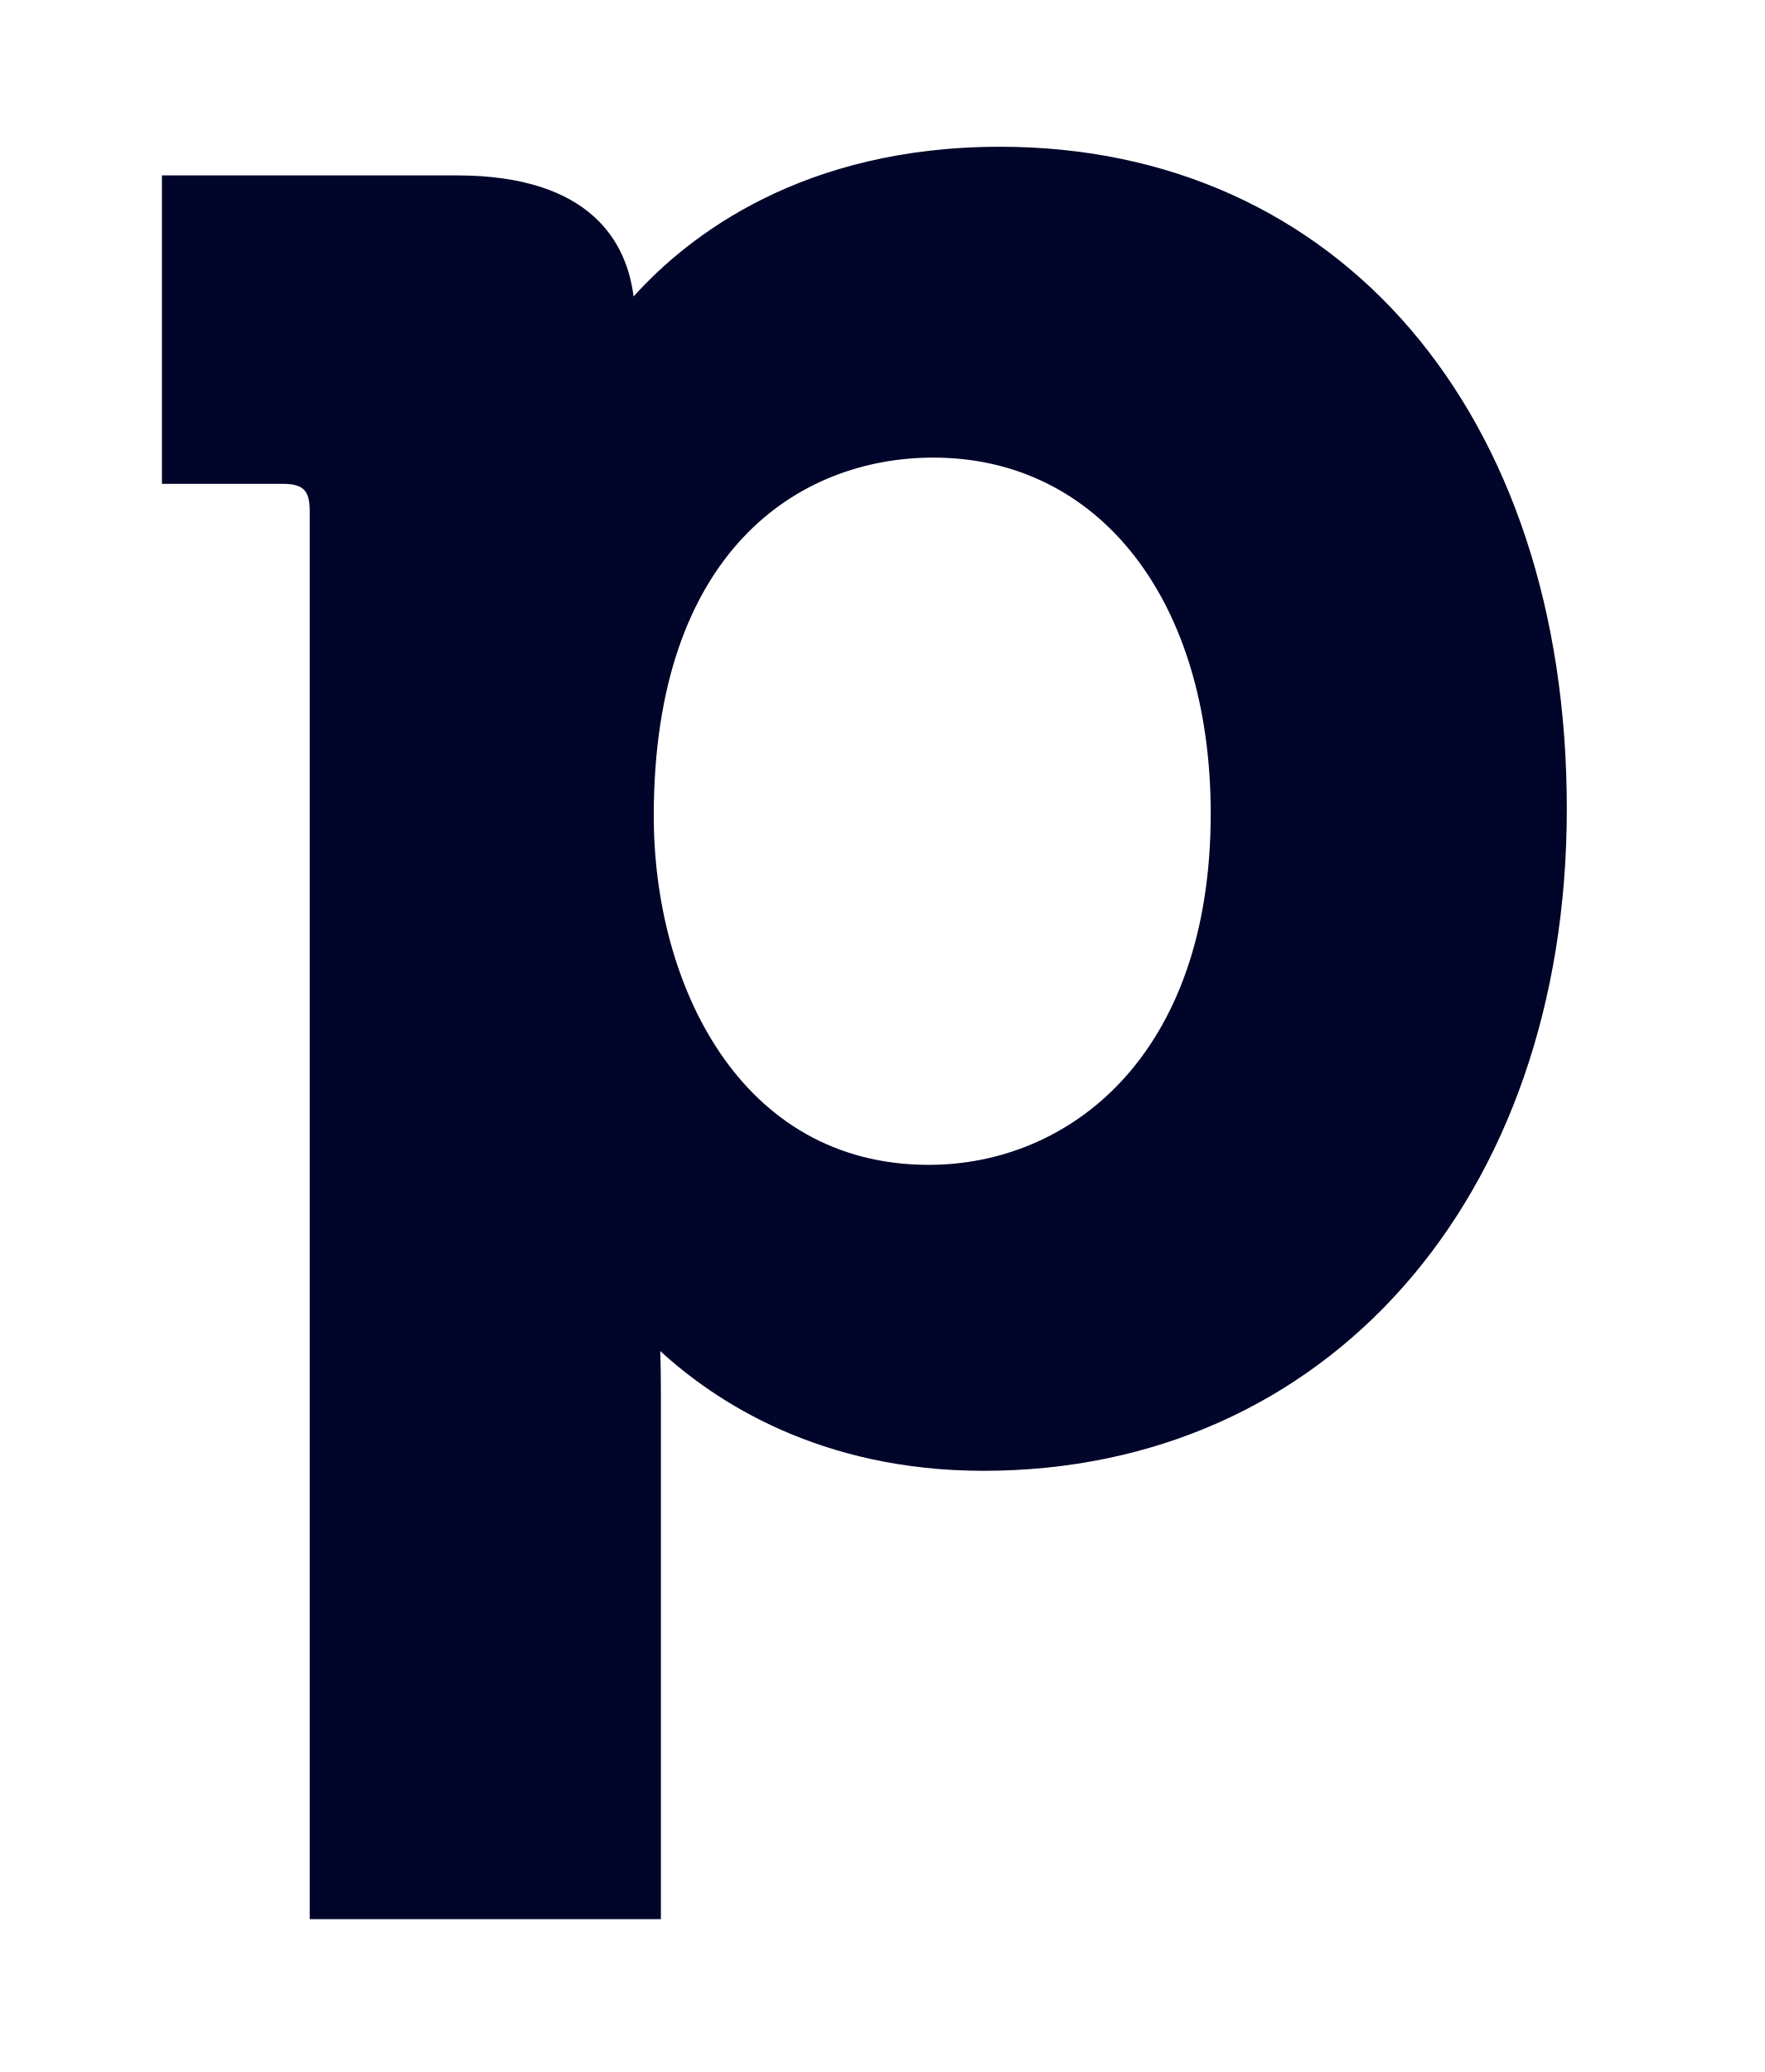
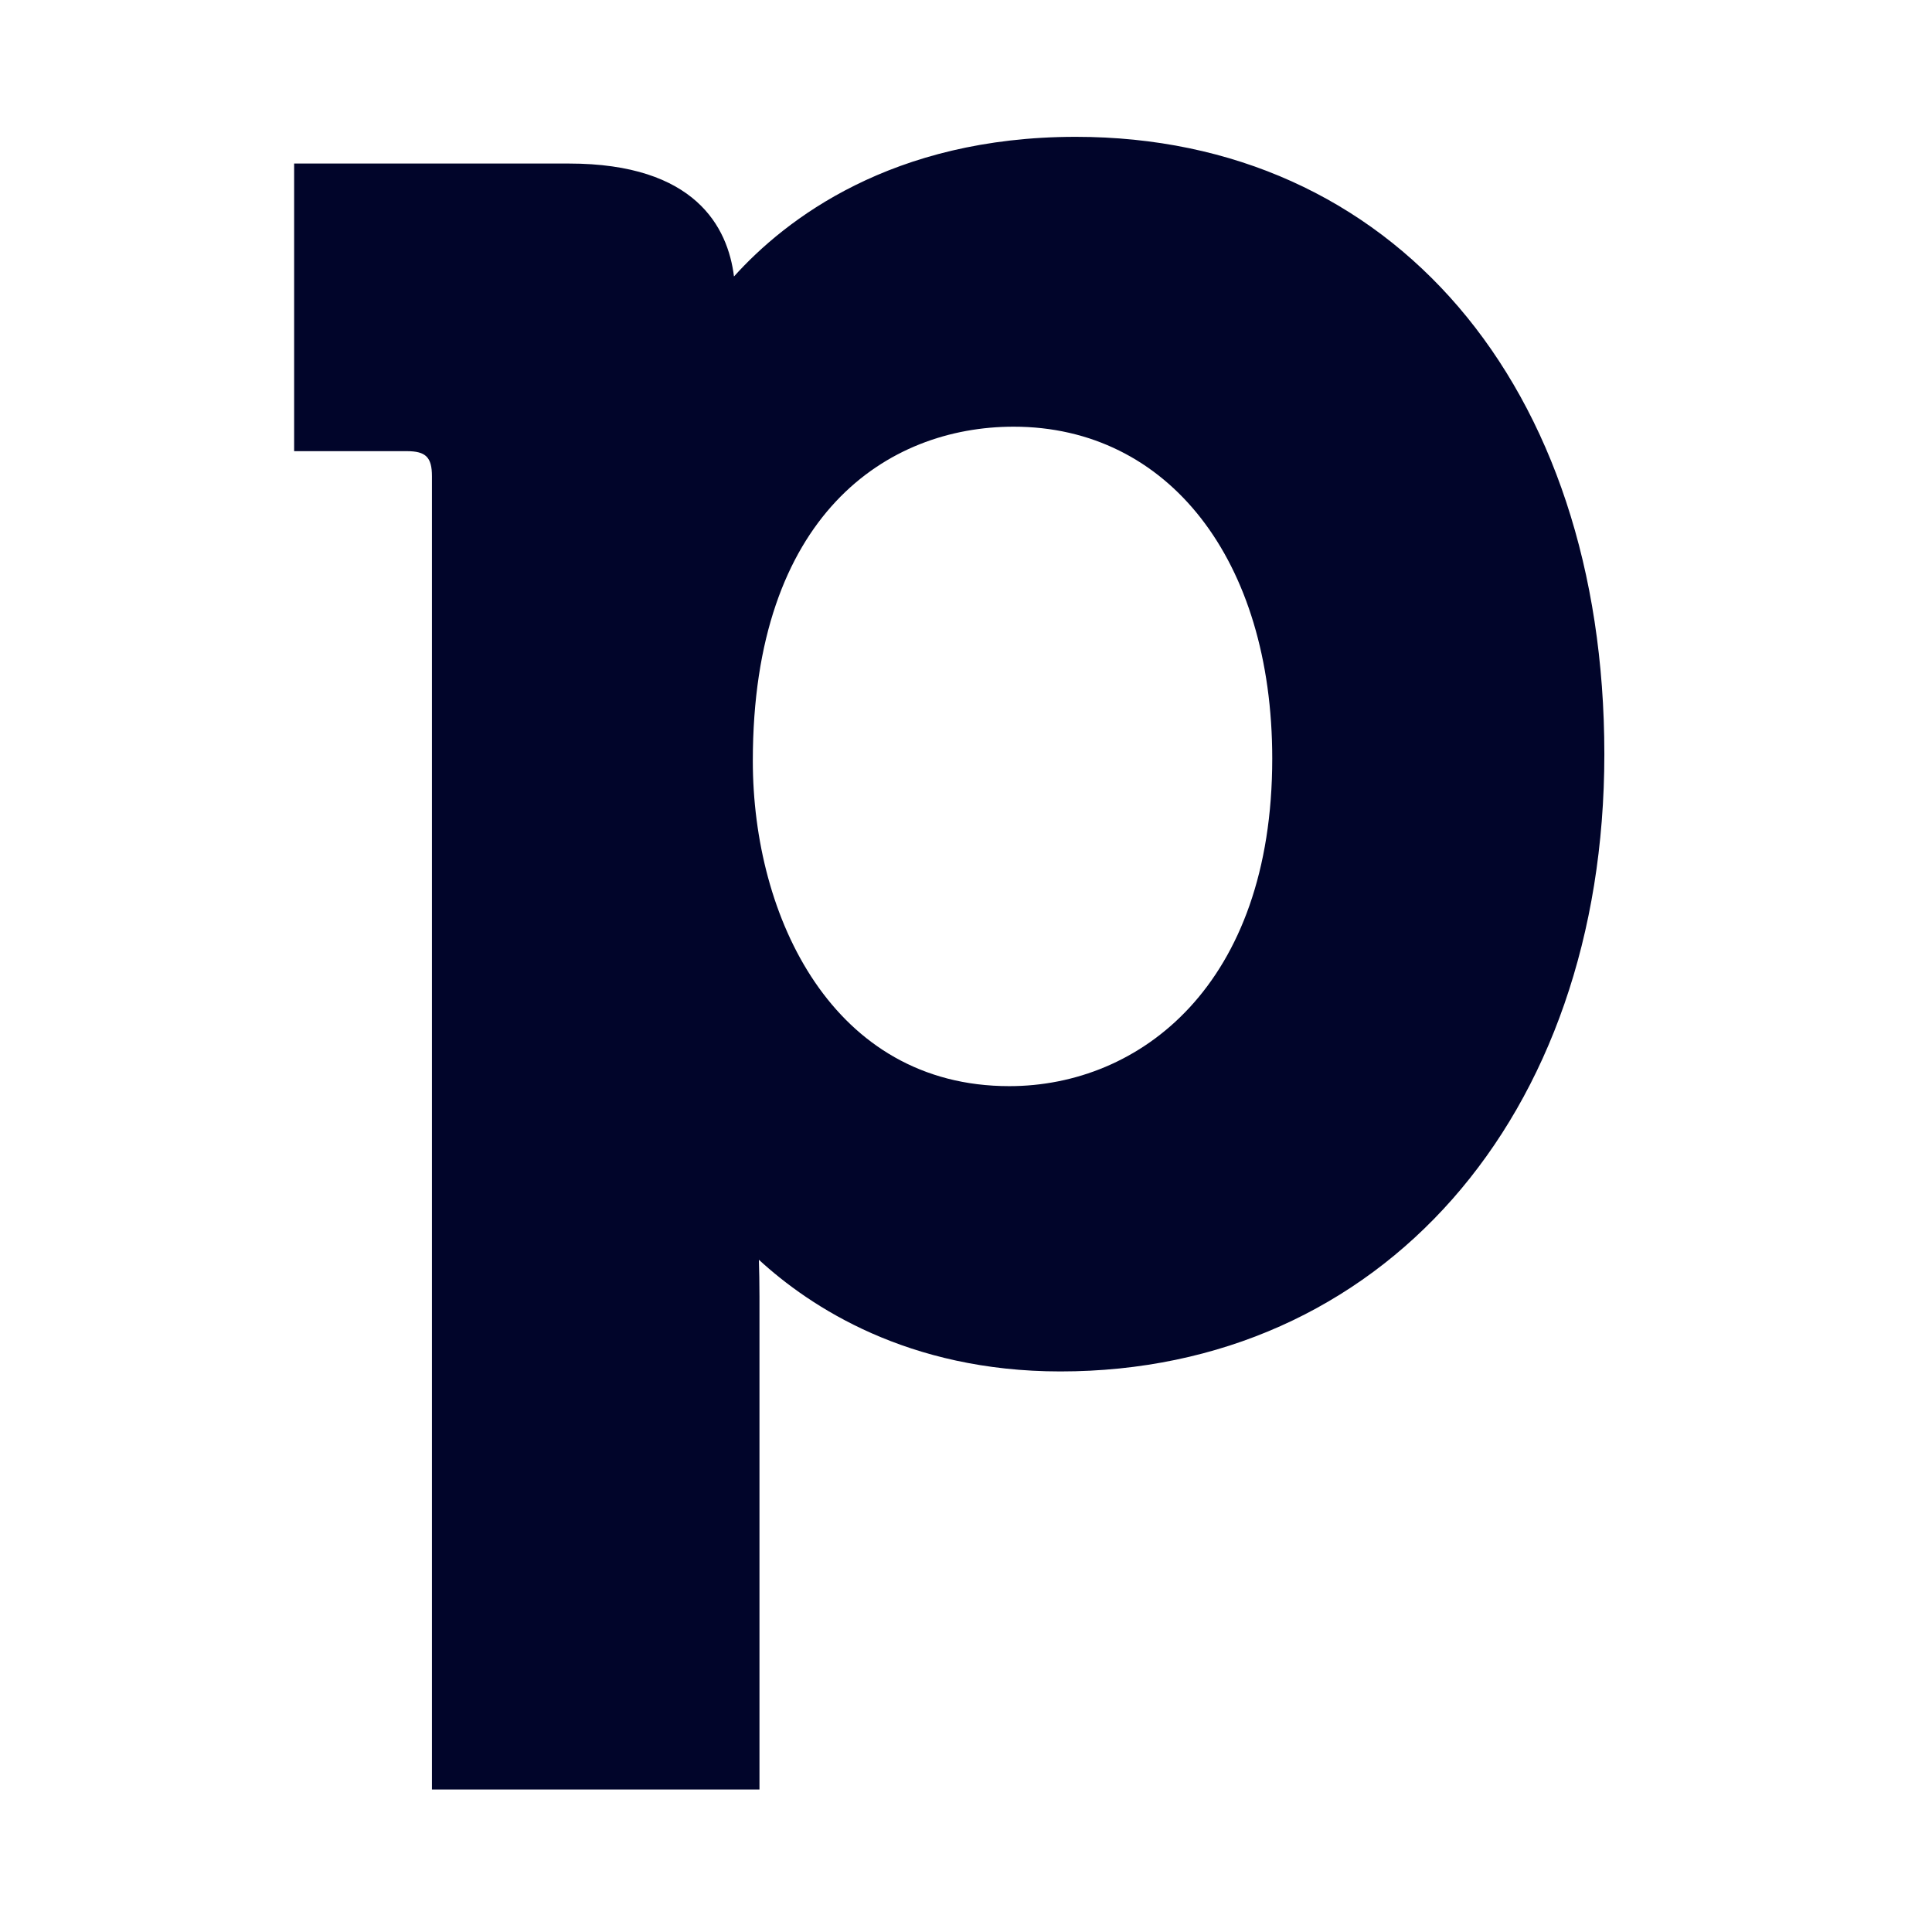
- <svg xmlns="http://www.w3.org/2000/svg" viewBox="-8 16 92 108" fill="#01052A">
+ <svg xmlns="http://www.w3.org/2000/svg" width="18" height="18" viewBox="-8 16 92 108" fill="#01052A">
  <path d="M44.138,23.649 C33.85,23.649 27.9,28.266 25.03,31.455 C24.689,28.707 22.876,25.142 15.803,25.142 L0.442,25.142 L0.442,41.22 L6.738,41.22 C7.803,41.22 8.146,41.559 8.146,42.623 L8.146,116.035 L26.455,116.035 L26.455,88.482 C26.455,87.738 26.441,87.043 26.422,86.421 C29.282,89.048 34.744,92.664 43.276,92.664 C61.172,92.664 73.684,78.478 73.684,58.16 C73.684,37.519 61.804,23.649 44.138,23.649 M40.419,76.716 C30.561,76.716 26.083,67.278 26.083,58.534 C26.083,44.761 33.615,39.852 40.662,39.852 C49.306,39.852 55.119,47.304 55.119,58.405 C55.119,71.064 47.729,76.716 40.419,76.716" />
</svg>
